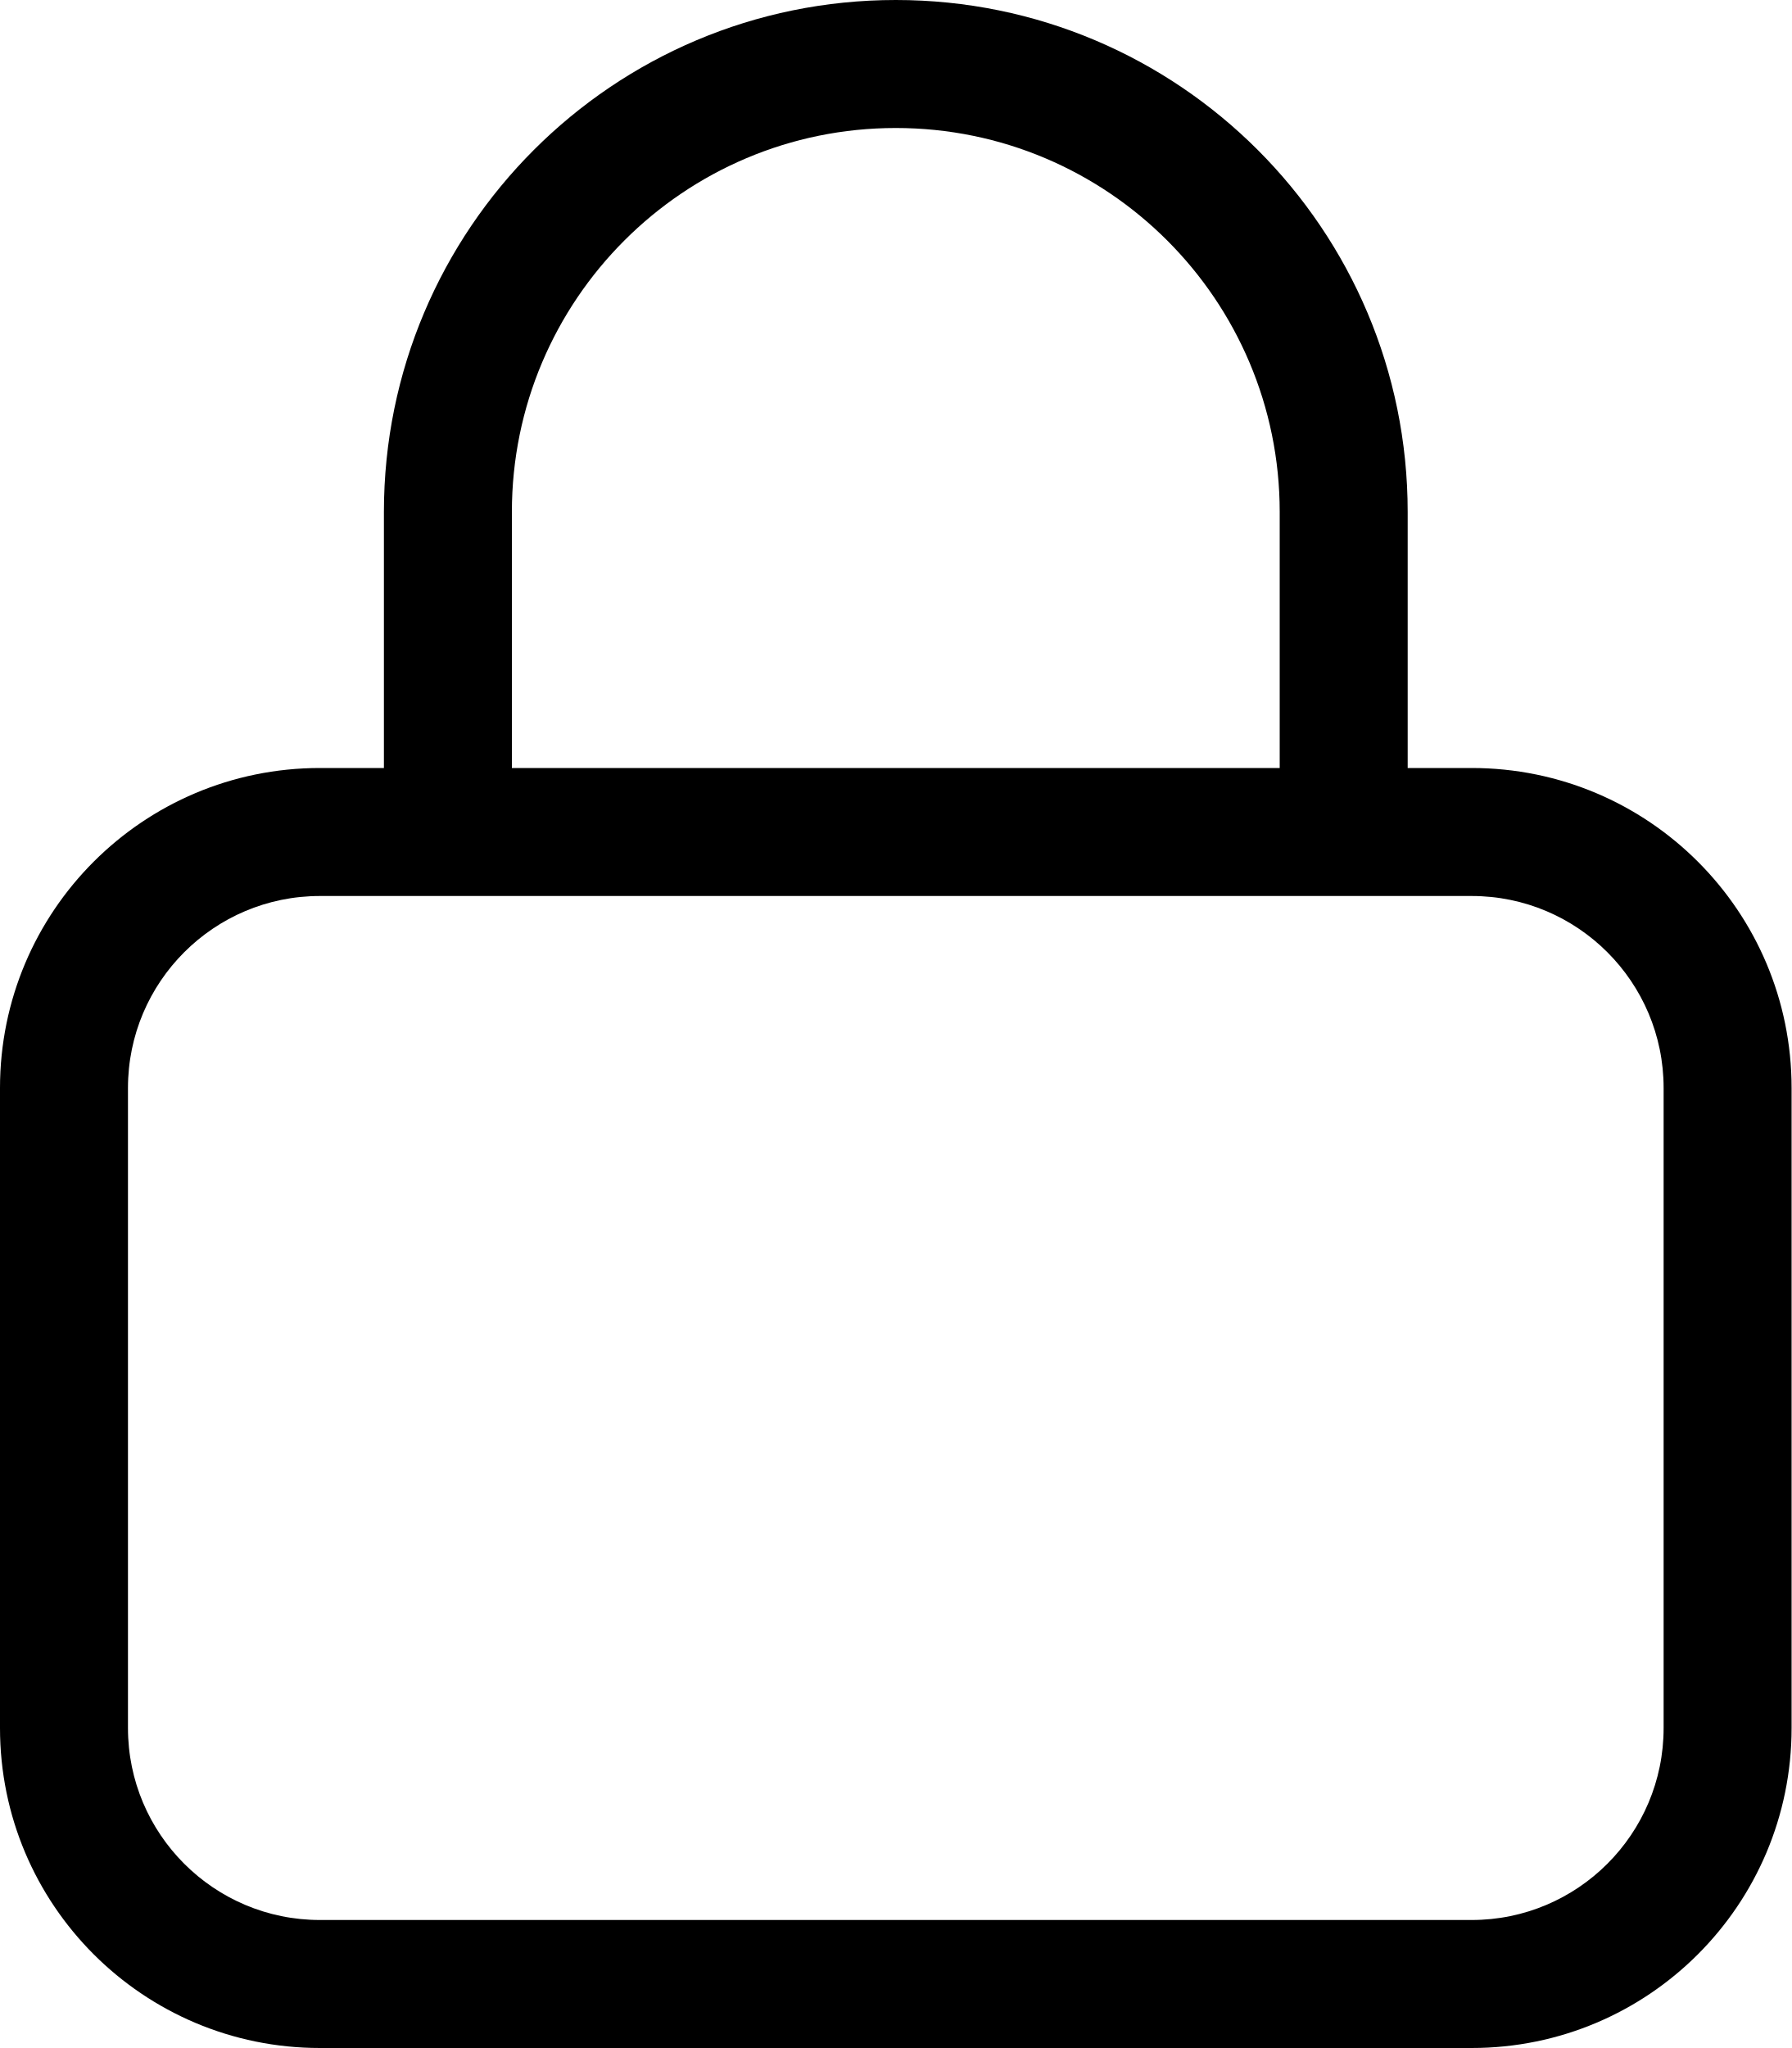
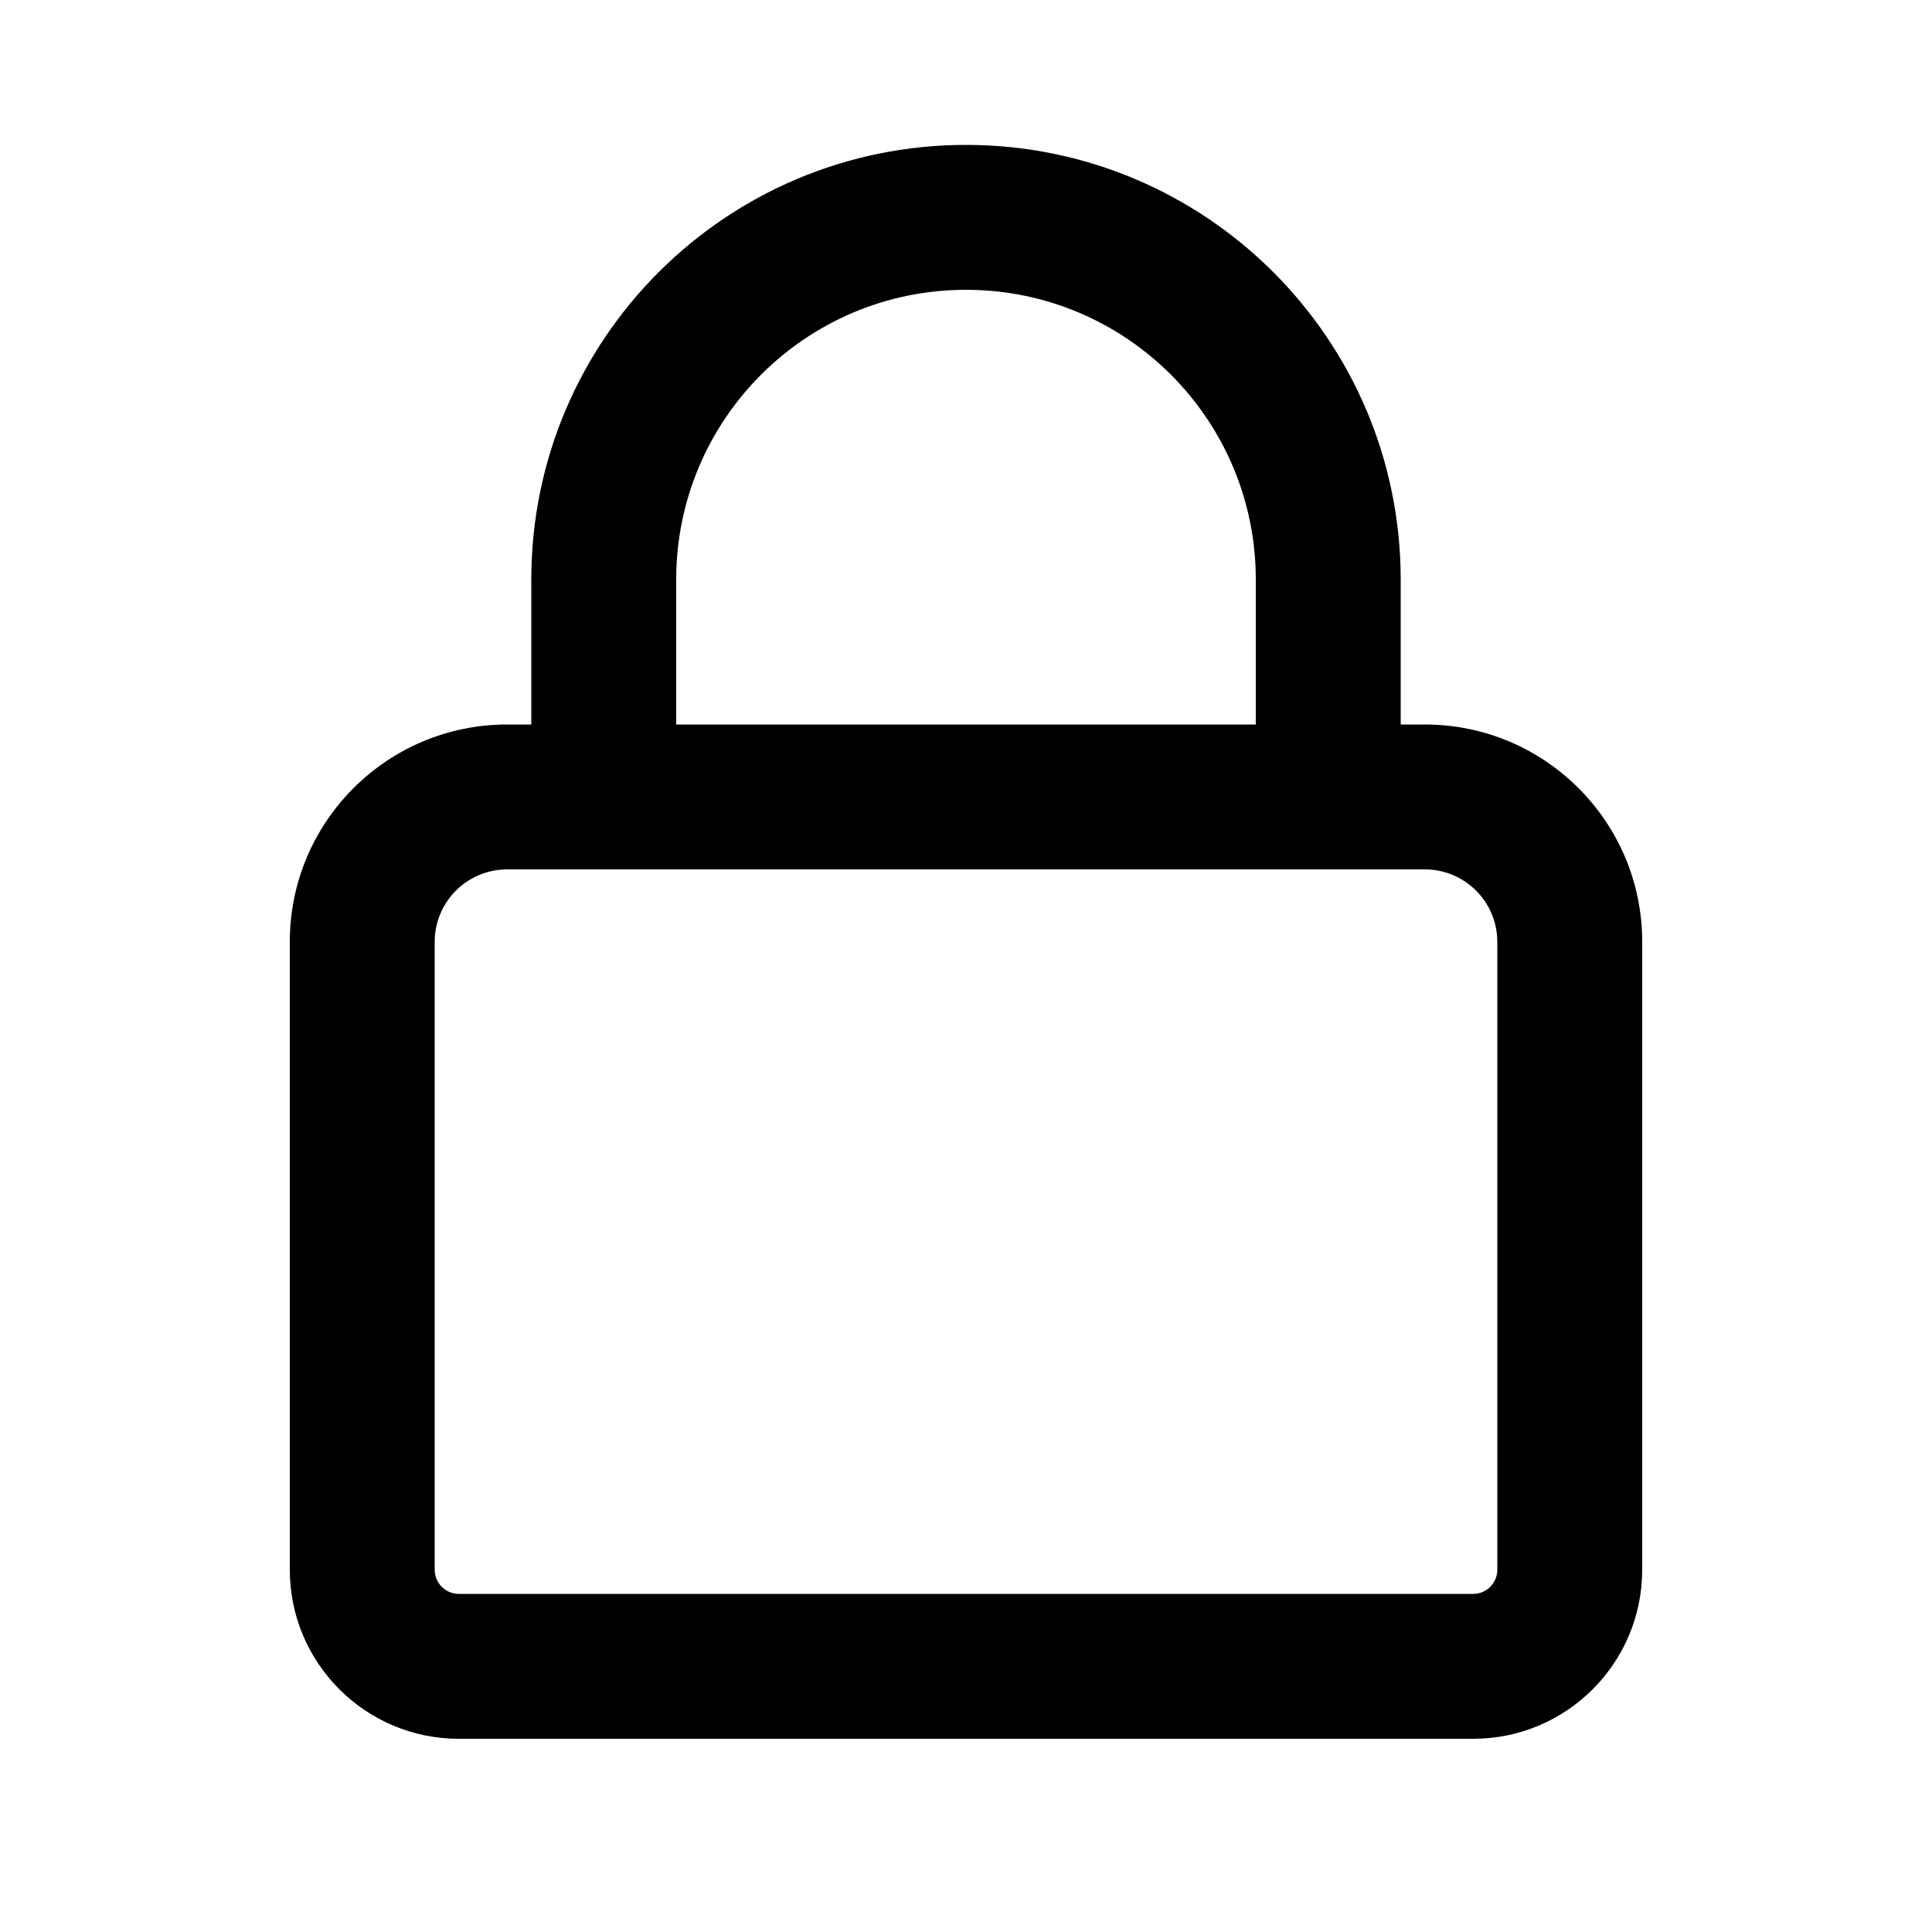
- <svg xmlns="http://www.w3.org/2000/svg" viewBox="0 0 448 512">
-   <path d="M128 128v64H320V128c0-53-43-96-96-96s-96 43-96 96zM96 192V128C96 57.3 153.3 0 224 0s128 57.3 128 128v64h16c44.2 0 80 35.8 80 80V432c0 44.2-35.8 80-80 80H80c-44.2 0-80-35.8-80-80V272c0-44.2 35.8-80 80-80H96zM32 272V432c0 26.5 21.5 48 48 48H368c26.5 0 48-21.5 48-48V272c0-26.5-21.5-48-48-48H80c-26.5 0-48 21.5-48 48z" />
+ <svg xmlns="http://www.w3.org/2000/svg" data-02oi="true" data-qa="sidebar-channel-icon-prefix" aria-hidden="true" data-sidebar-channel-icon="lock" viewBox="0 0 20 20" class="" style="--s: 16px;">
+   <path fill="currentColor" fill-rule="evenodd" d="M10 1.5A4.5 4.5 0 0 0 5.5 6v1.5h-.25A2.25 2.25 0 0 0 3 9.75v6.5c0 .966.784 1.75 1.75 1.75h10.5A1.75 1.75 0 0 0 17 16.25v-6.5a2.25 2.25 0 0 0-2.25-2.25h-.25V6A4.5 4.5 0 0 0 10 1.5m3 6V6a3 3 0 1 0-6 0v1.5zM4.5 9.75A.75.75 0 0 1 5.25 9h9.5a.75.75 0 0 1 .75.75v6.5a.25.25 0 0 1-.25.25H4.75a.25.25 0 0 1-.25-.25z" clip-rule="evenodd" />
</svg>
